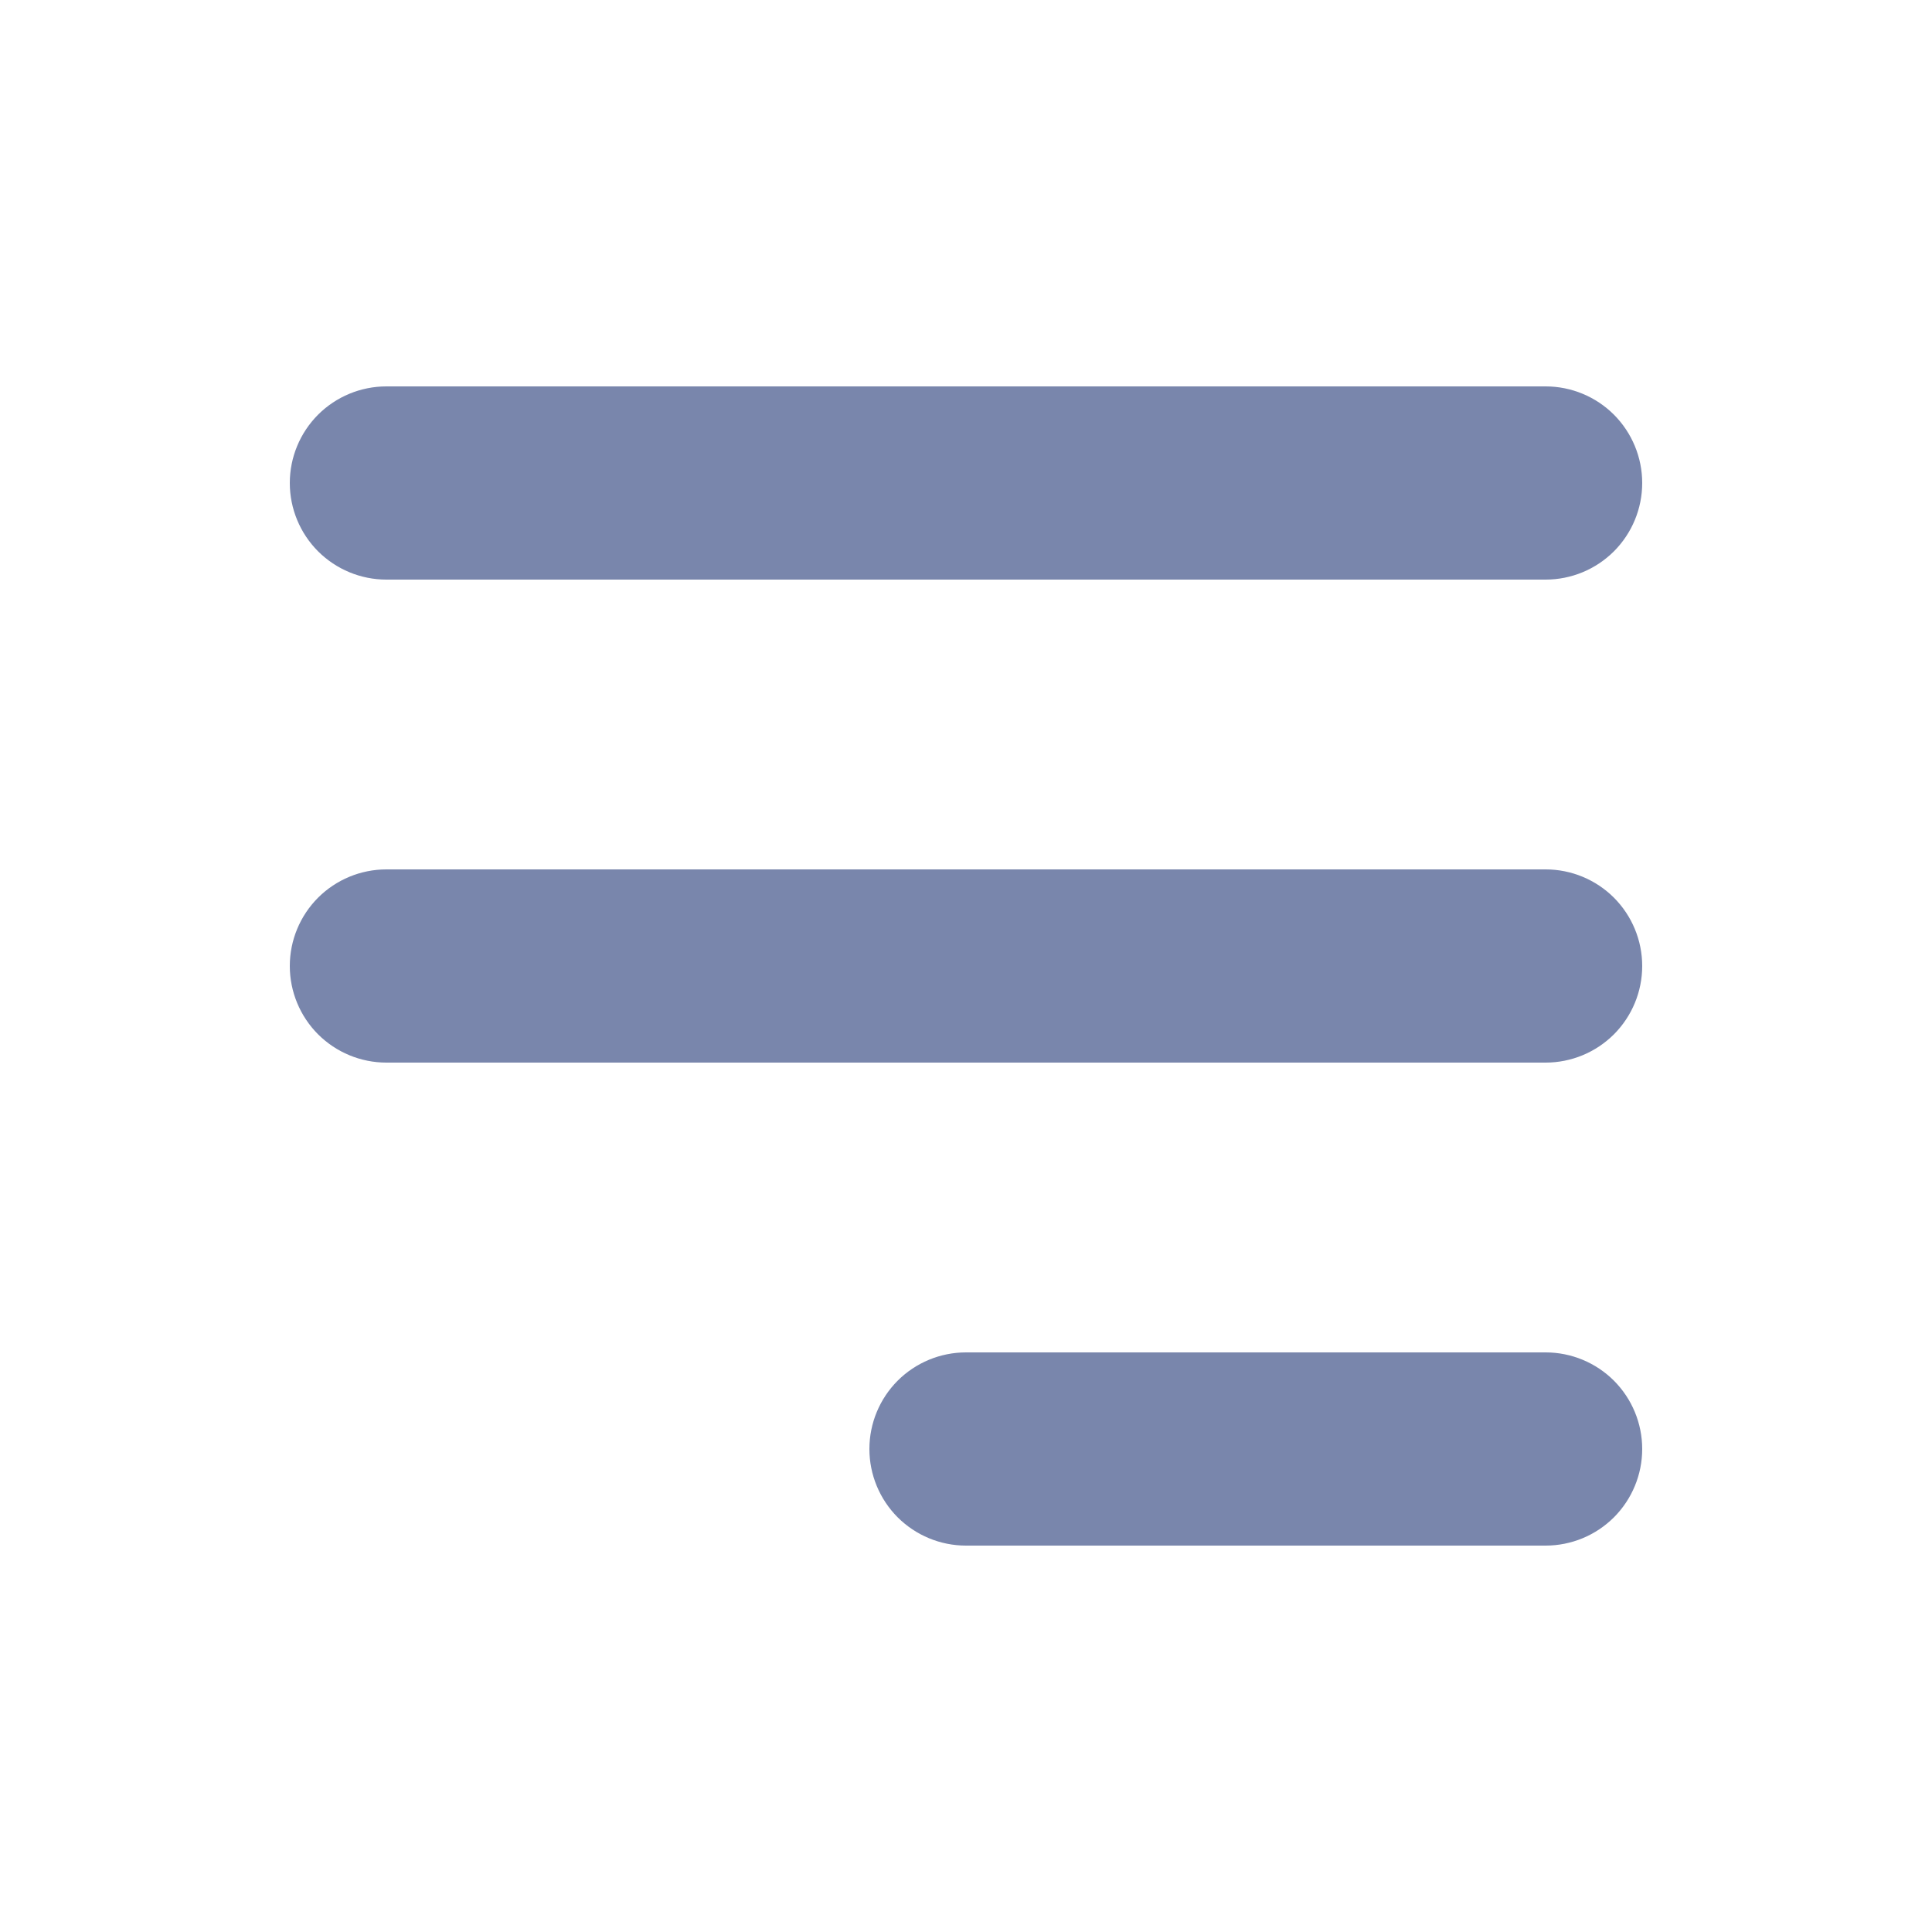
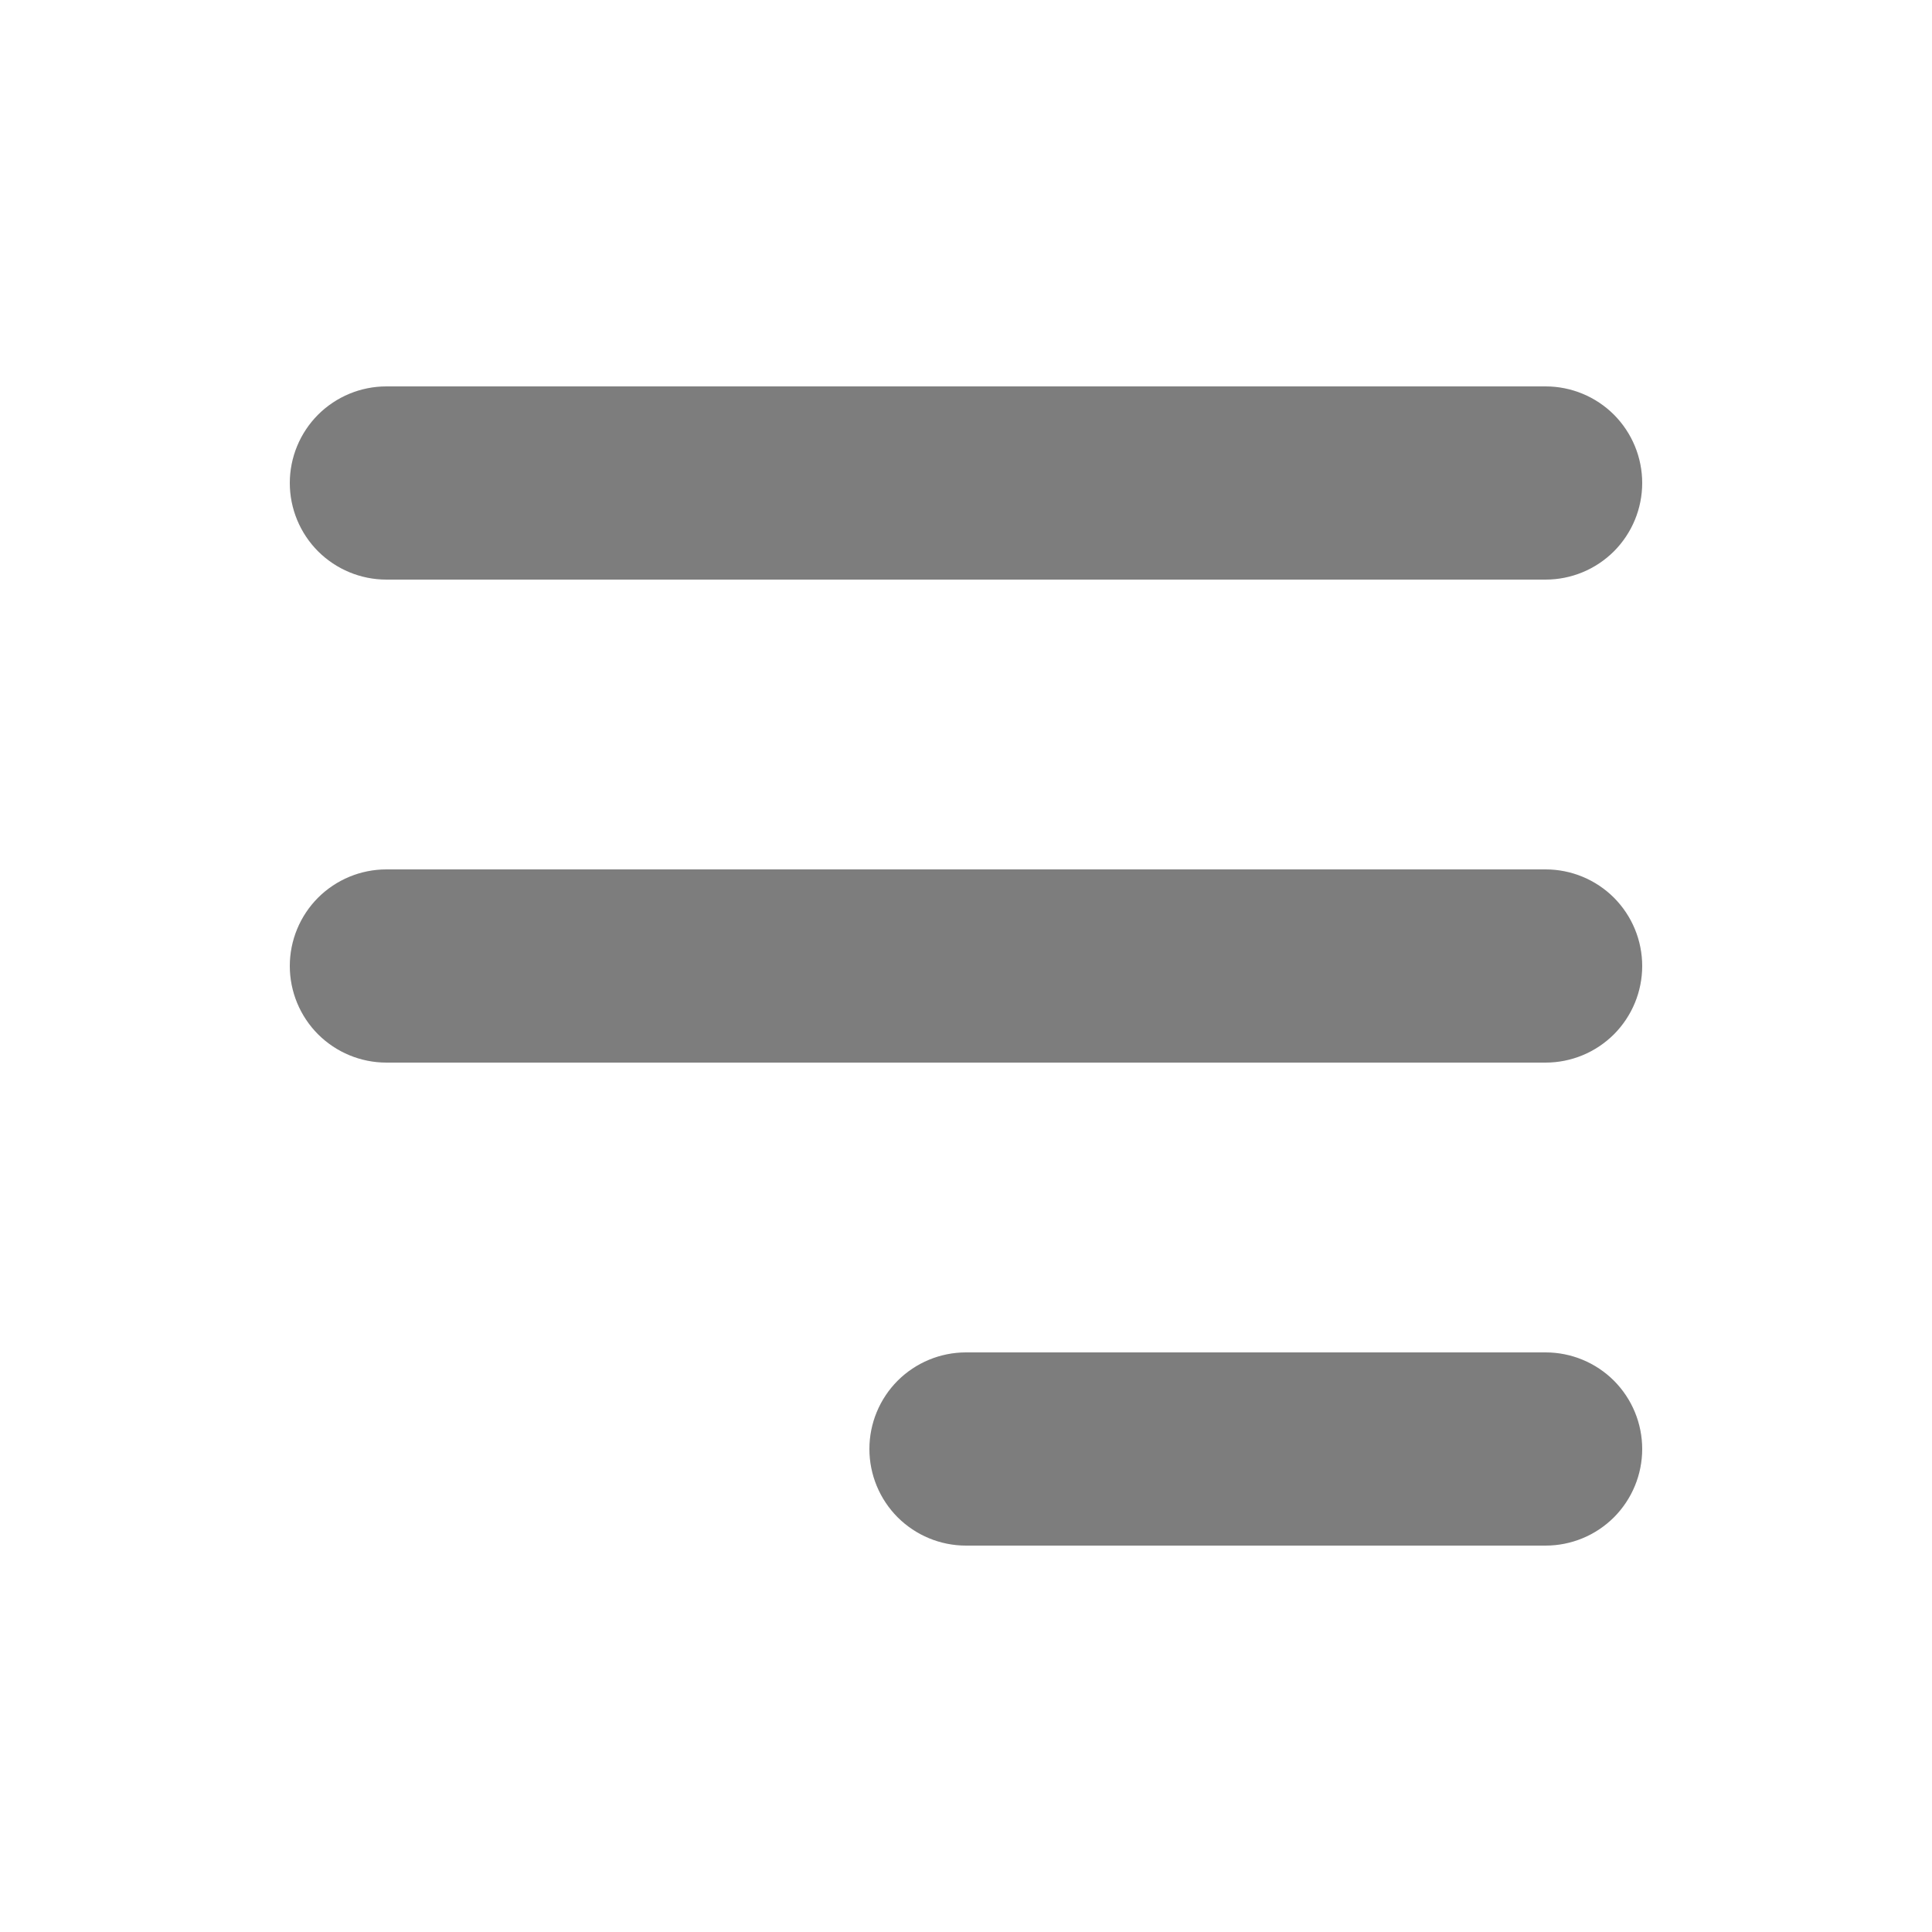
<svg xmlns="http://www.w3.org/2000/svg" width="30" height="30" viewBox="0 0 30 30" fill="none">
-   <path fill-rule="evenodd" clip-rule="evenodd" d="M4.5 7.5C4.5 7.102 4.658 6.721 4.939 6.439C5.221 6.158 5.602 6 6 6H24C24.398 6 24.779 6.158 25.061 6.439C25.342 6.721 25.5 7.102 25.5 7.5C25.5 7.898 25.342 8.279 25.061 8.561C24.779 8.842 24.398 9 24 9H6C5.602 9 5.221 8.842 4.939 8.561C4.658 8.279 4.5 7.898 4.5 7.5ZM4.5 15C4.5 14.602 4.658 14.221 4.939 13.939C5.221 13.658 5.602 13.5 6 13.5H24C24.398 13.5 24.779 13.658 25.061 13.939C25.342 14.221 25.5 14.602 25.5 15C25.5 15.398 25.342 15.779 25.061 16.061C24.779 16.342 24.398 16.5 24 16.5H6C5.602 16.5 5.221 16.342 4.939 16.061C4.658 15.779 4.5 15.398 4.5 15ZM13.5 22.5C13.5 22.102 13.658 21.721 13.939 21.439C14.221 21.158 14.602 21 15 21H24C24.398 21 24.779 21.158 25.061 21.439C25.342 21.721 25.5 22.102 25.5 22.5C25.5 22.898 25.342 23.279 25.061 23.561C24.779 23.842 24.398 24 24 24H15C14.602 24 14.221 23.842 13.939 23.561C13.658 23.279 13.5 22.898 13.5 22.5Z" fill="#7986AC" />
+   <path fill-rule="evenodd" clip-rule="evenodd" d="M4.5 7.5C4.5 7.102 4.658 6.721 4.939 6.439C5.221 6.158 5.602 6 6 6H24C24.398 6 24.779 6.158 25.061 6.439C25.342 6.721 25.5 7.102 25.5 7.5C25.5 7.898 25.342 8.279 25.061 8.561C24.779 8.842 24.398 9 24 9H6C5.602 9 5.221 8.842 4.939 8.561C4.658 8.279 4.5 7.898 4.5 7.5ZM4.5 15C4.5 14.602 4.658 14.221 4.939 13.939C5.221 13.658 5.602 13.5 6 13.5H24C24.398 13.5 24.779 13.658 25.061 13.939C25.342 14.221 25.5 14.602 25.5 15C25.5 15.398 25.342 15.779 25.061 16.061C24.779 16.342 24.398 16.5 24 16.5H6C5.602 16.5 5.221 16.342 4.939 16.061C4.658 15.779 4.5 15.398 4.5 15ZM13.5 22.5C13.5 22.102 13.658 21.721 13.939 21.439C14.221 21.158 14.602 21 15 21H24C24.398 21 24.779 21.158 25.061 21.439C25.342 21.721 25.5 22.102 25.5 22.5C25.5 22.898 25.342 23.279 25.061 23.561C24.779 23.842 24.398 24 24 24H15C14.602 24 14.221 23.842 13.939 23.561C13.658 23.279 13.5 22.898 13.5 22.5Z" fill="#7d7d7d" />
</svg>
